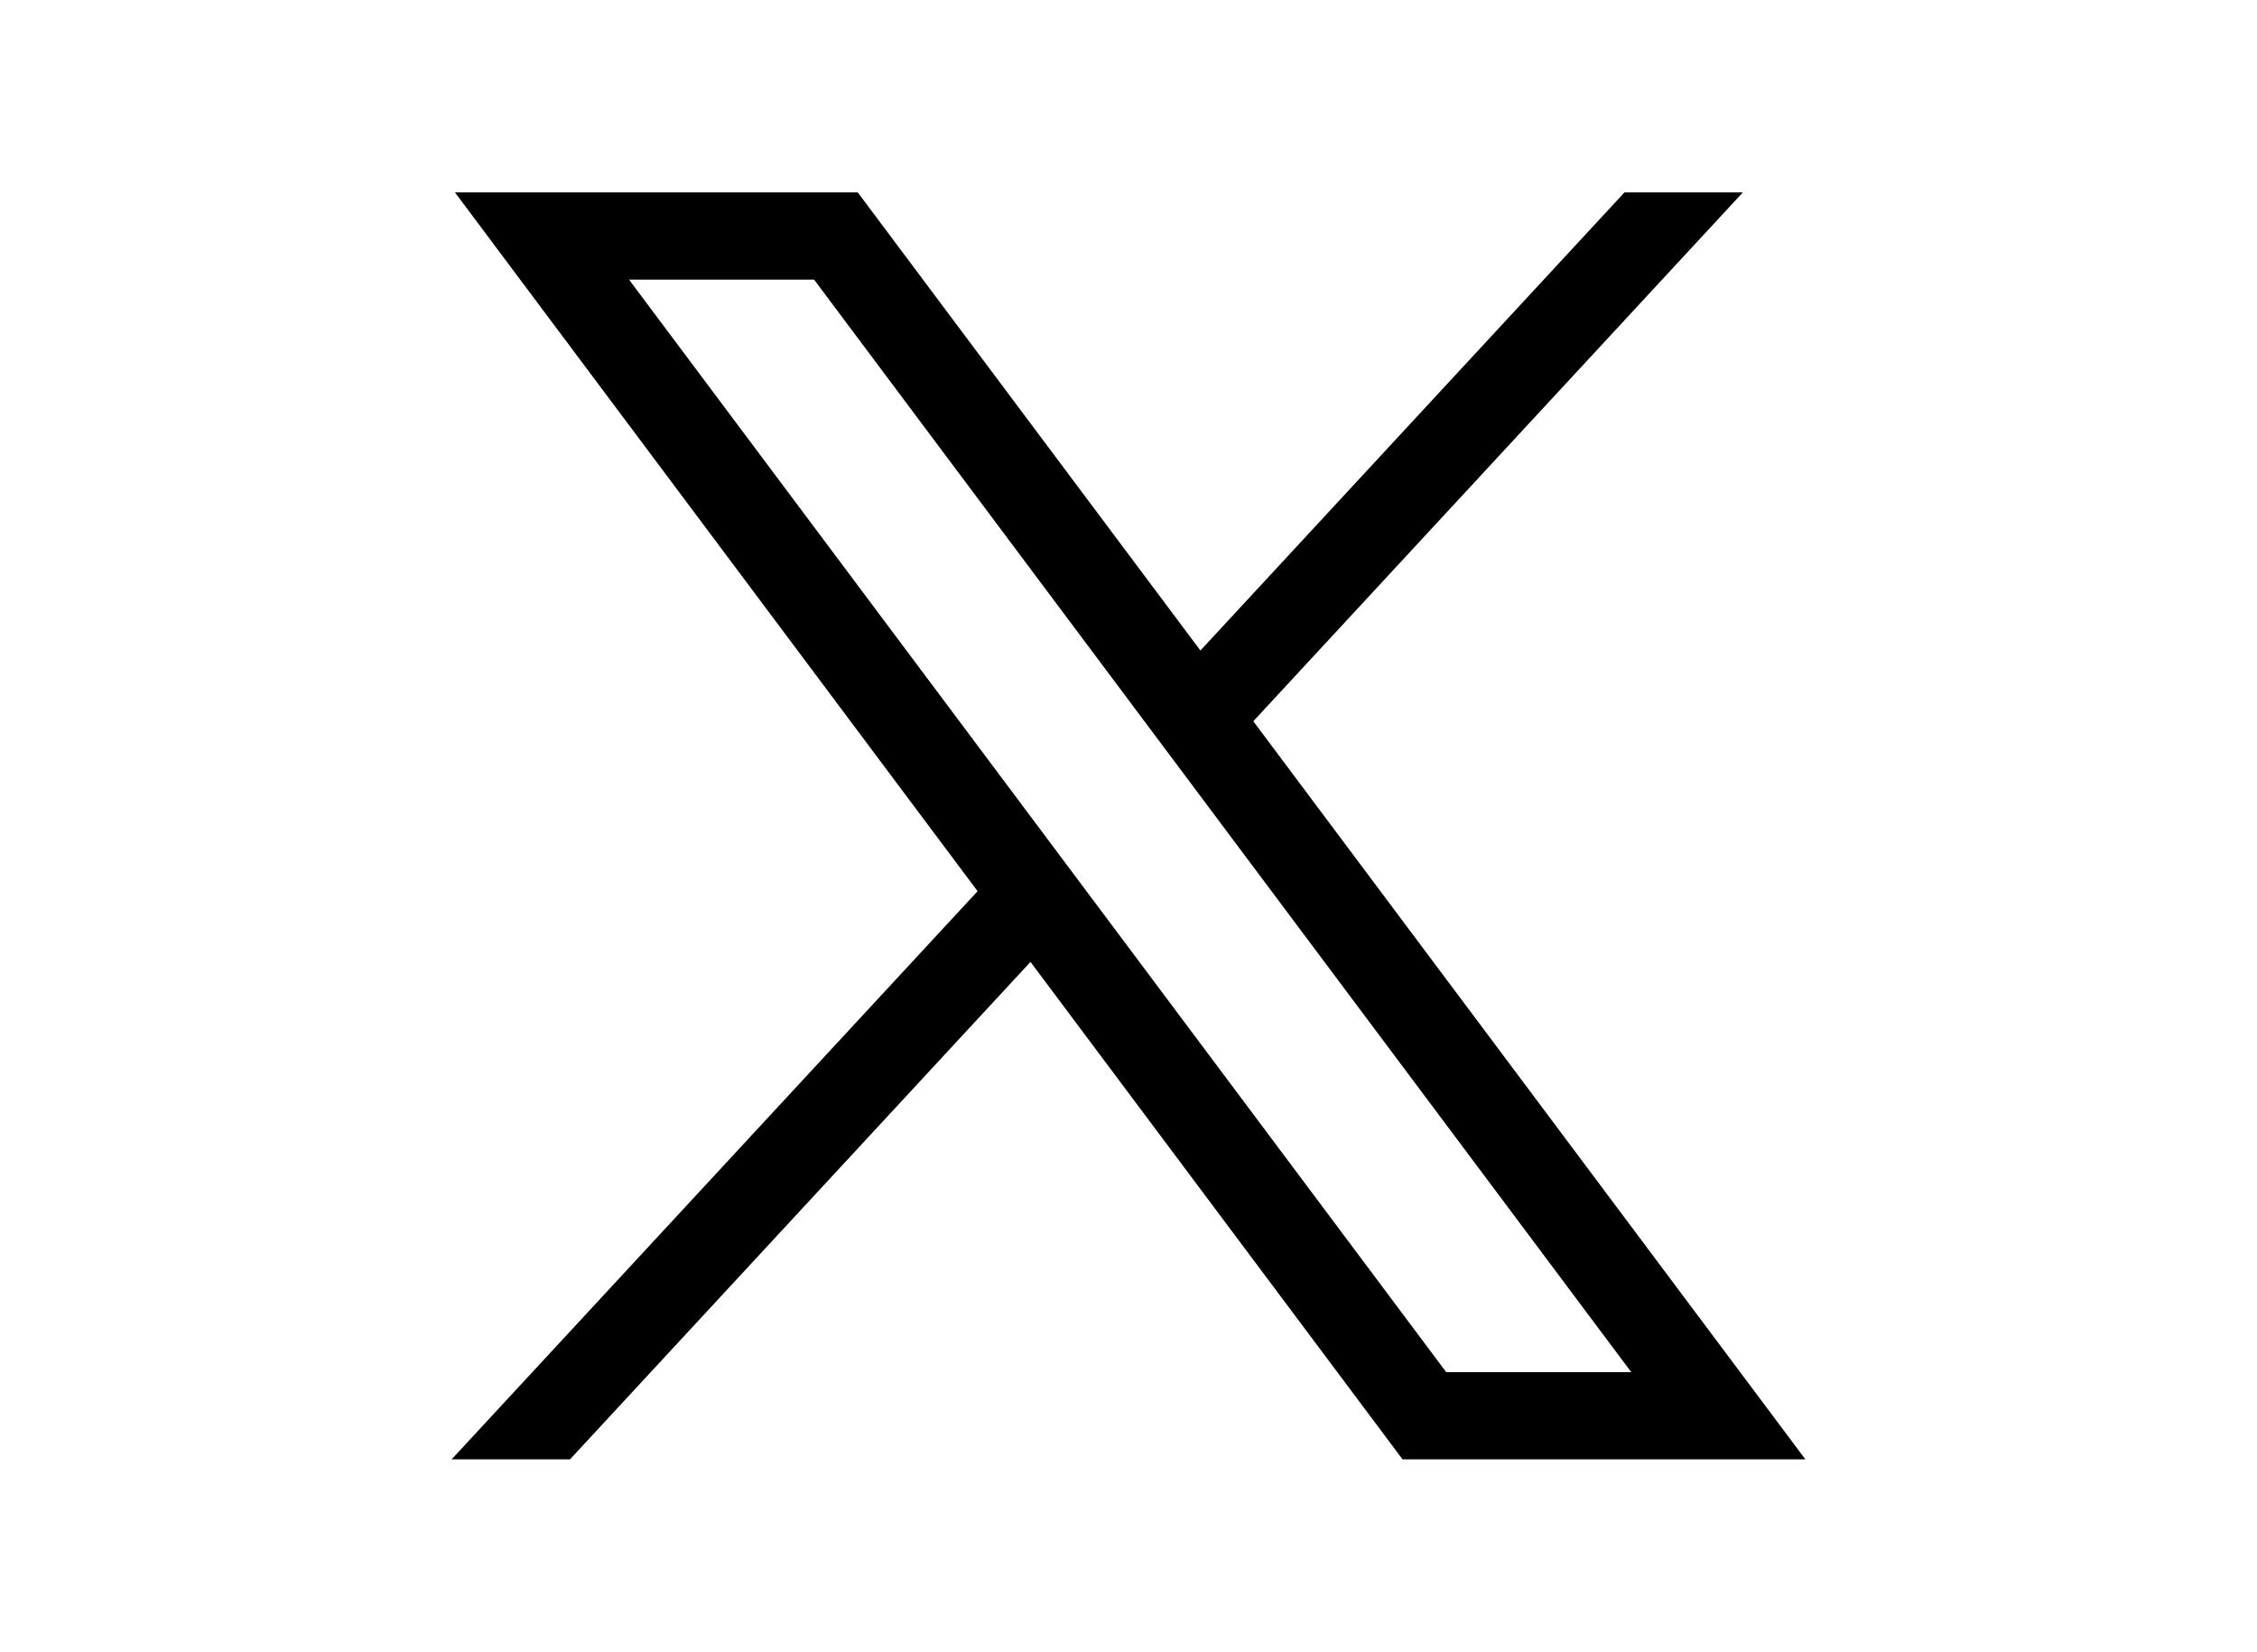
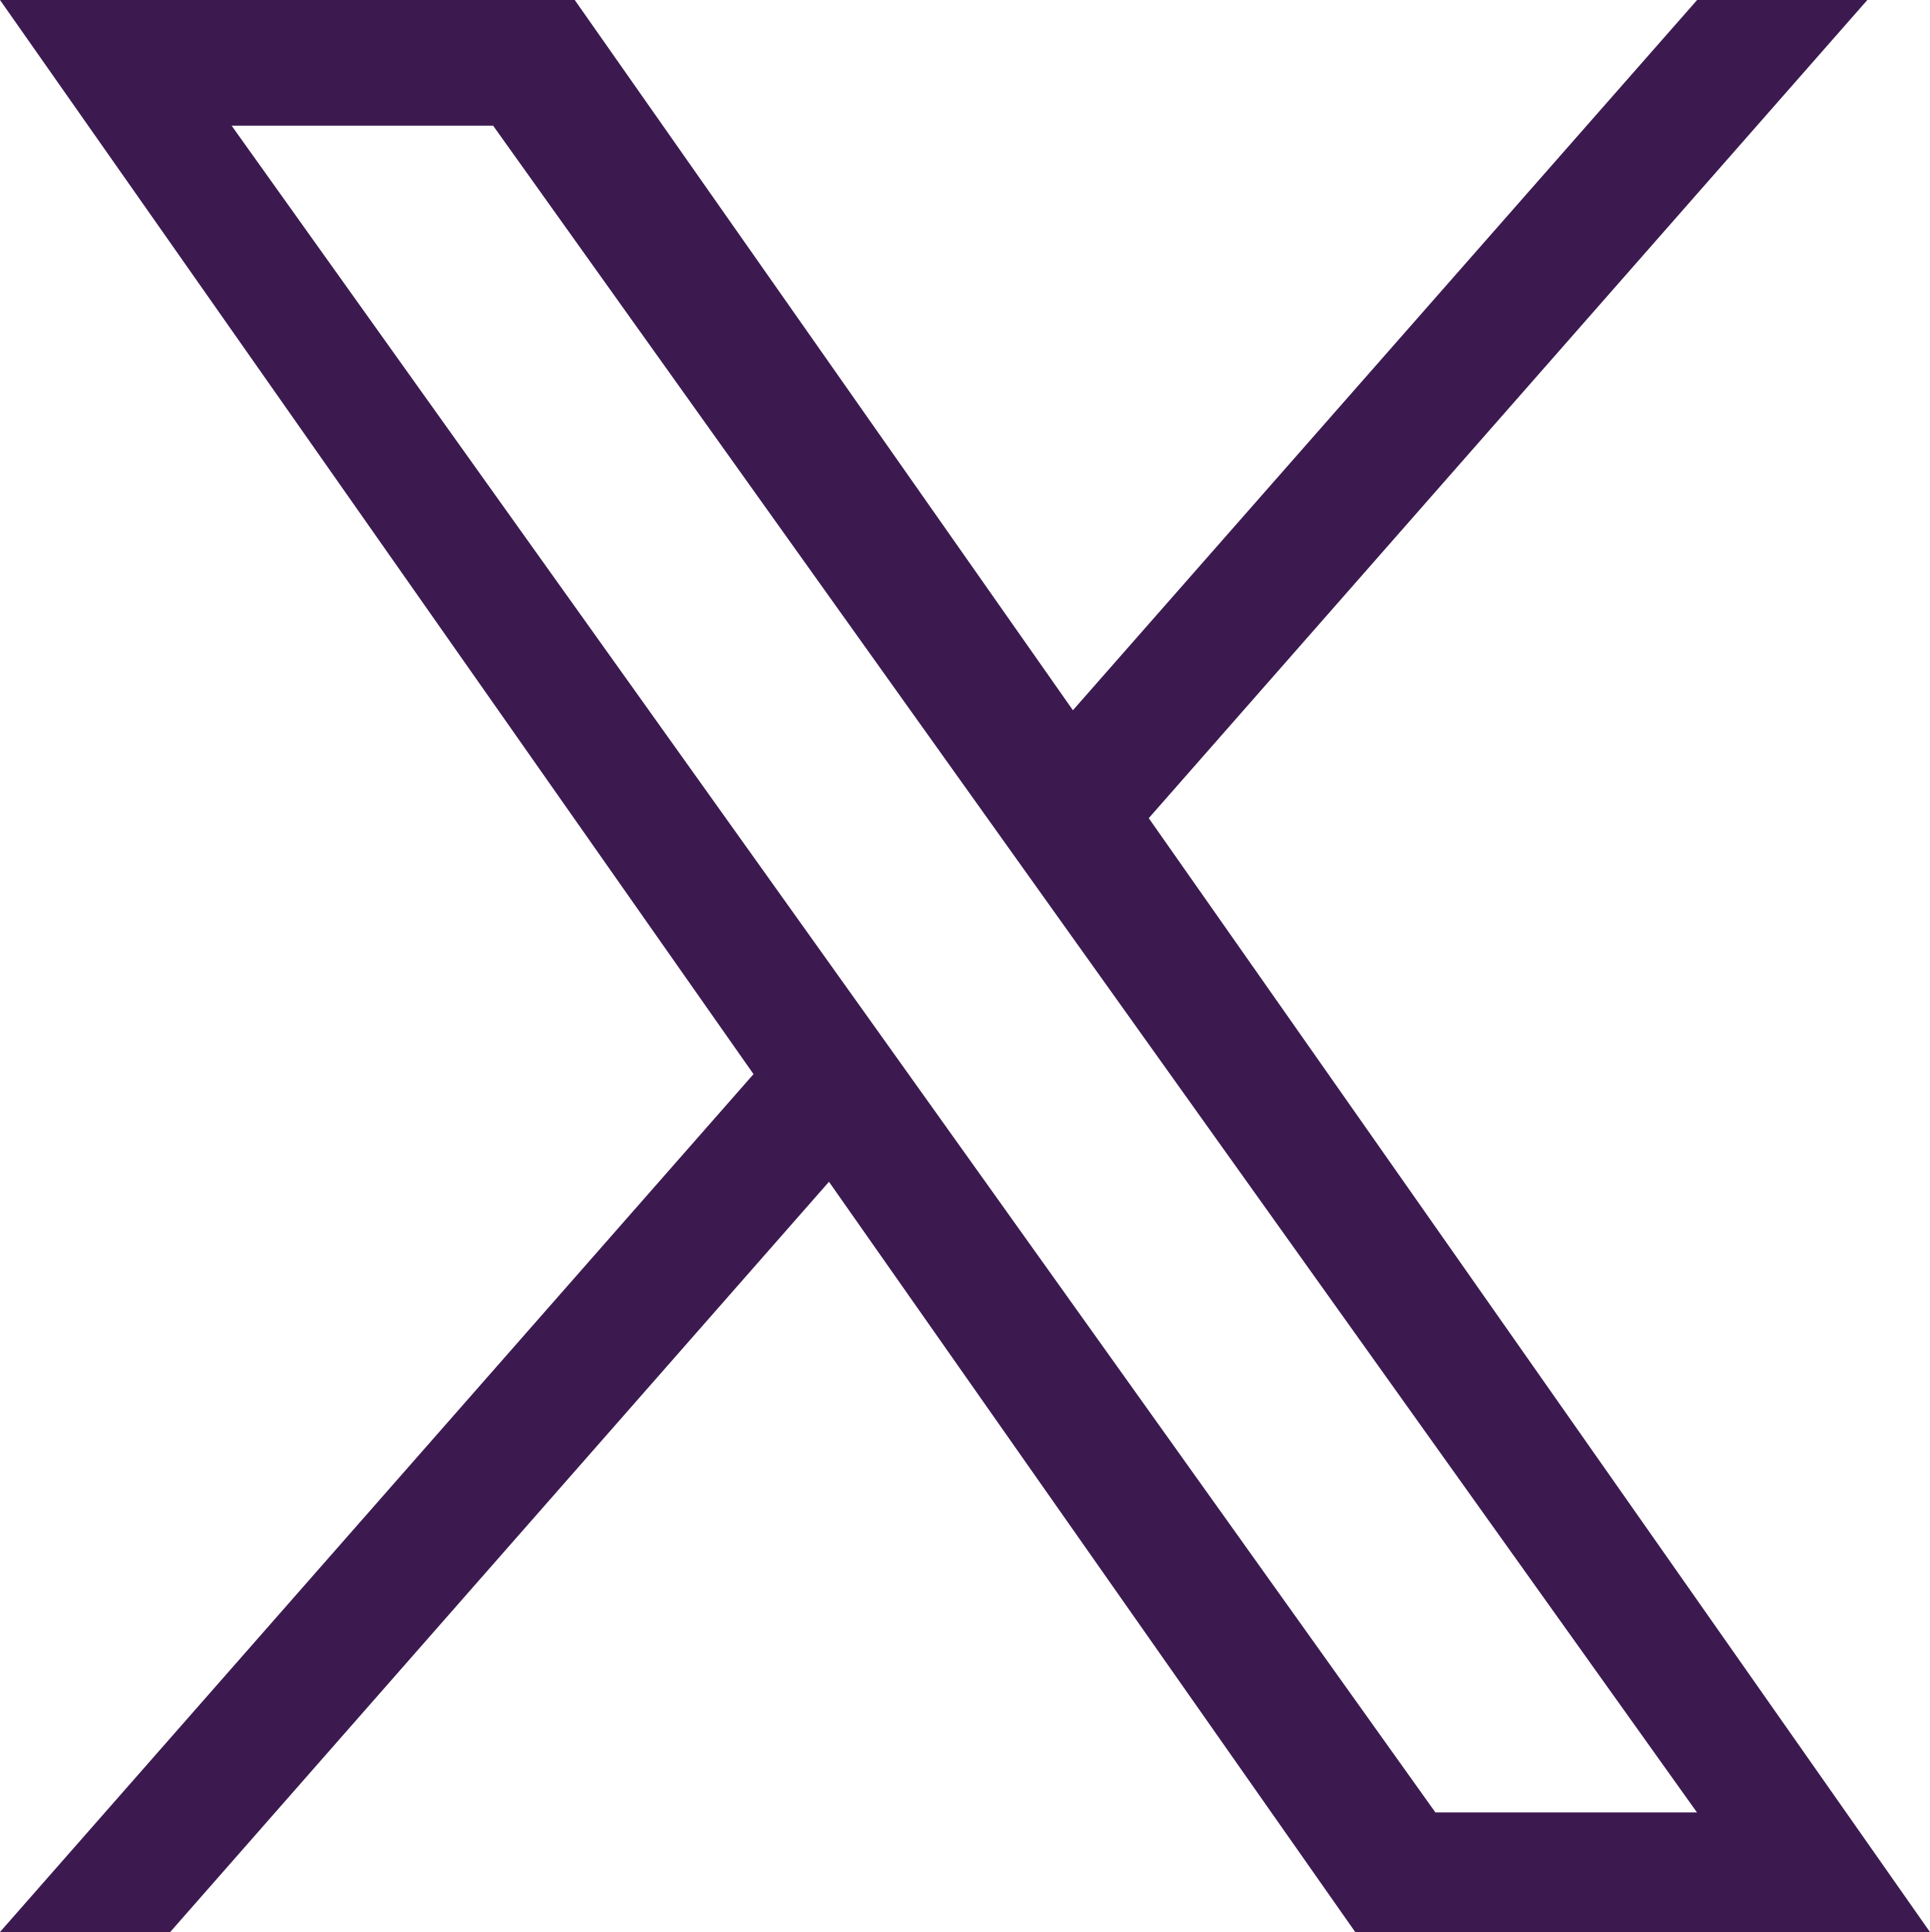
- <svg xmlns="http://www.w3.org/2000/svg" version="1.1" id="svg5" svg="http://www.w3.org/2000/svg" xlink="http://www.w3.org/1999/xlink" x="0px" y="0px" viewBox="0 0 1668.56 1221.19" style="enable-background:new 0 0 1668.56 1221.19;" space="preserve">
-   <g id="layer1" transform="translate(52.39009,-25.0586)">
-     <path id="path1009" d="M283.94,167.31l386.39,516.64L281.5,1104h87.51l340.42-367.76L984.48,1104h297.8L874.15,558.3l361.92-390.99   h-87.51l-313.51,338.7l-253.31-338.7H283.94z M412.63,231.77h136.81l604.13,807.76h-136.81L412.63,231.77z" />
-   </g>
+ <svg xmlns="http://www.w3.org/2000/svg" fill="#3C1A50" width="300" height="300.251" version="1.1">
+   <path d="M178.57 127.15 290.27 0h-26.46l-97.03 110.38L89.34 0H0l117.13 166.93L0 300.25h26.46l102.4-116.59 81.8 116.59h89.34M36.01 19.54H76.66l187.13 262.13h-40.66" />
</svg>
